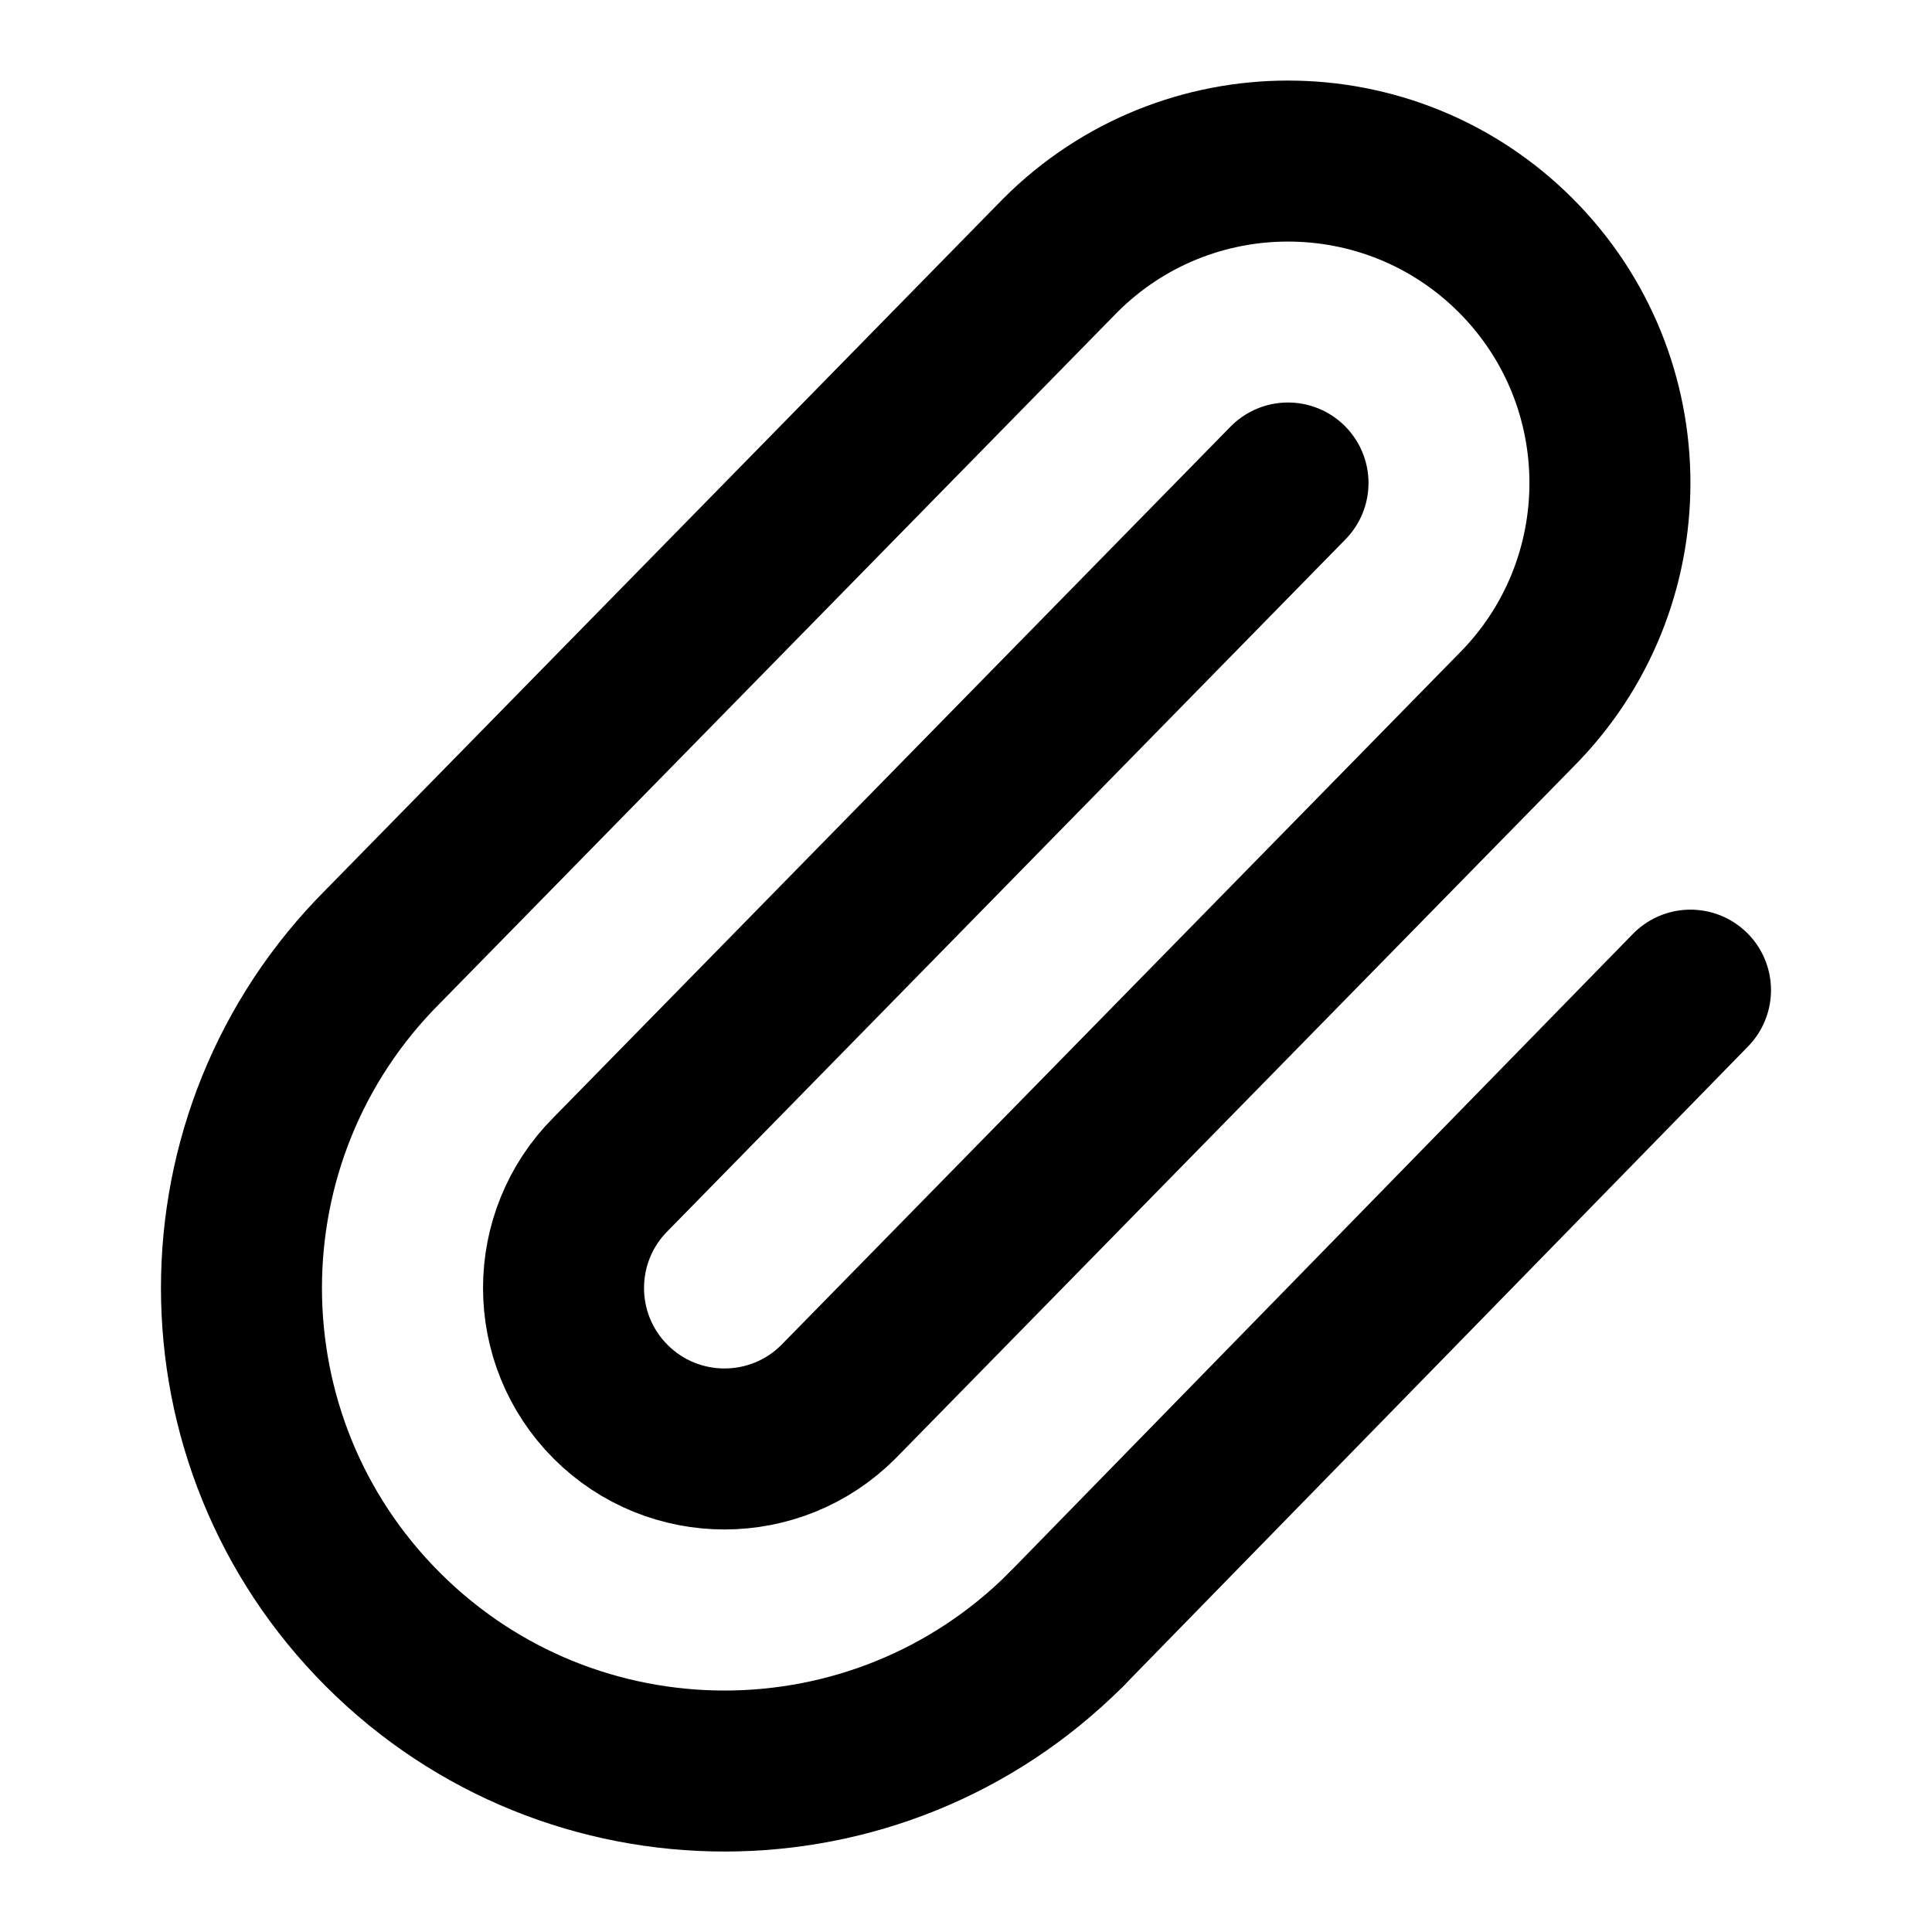
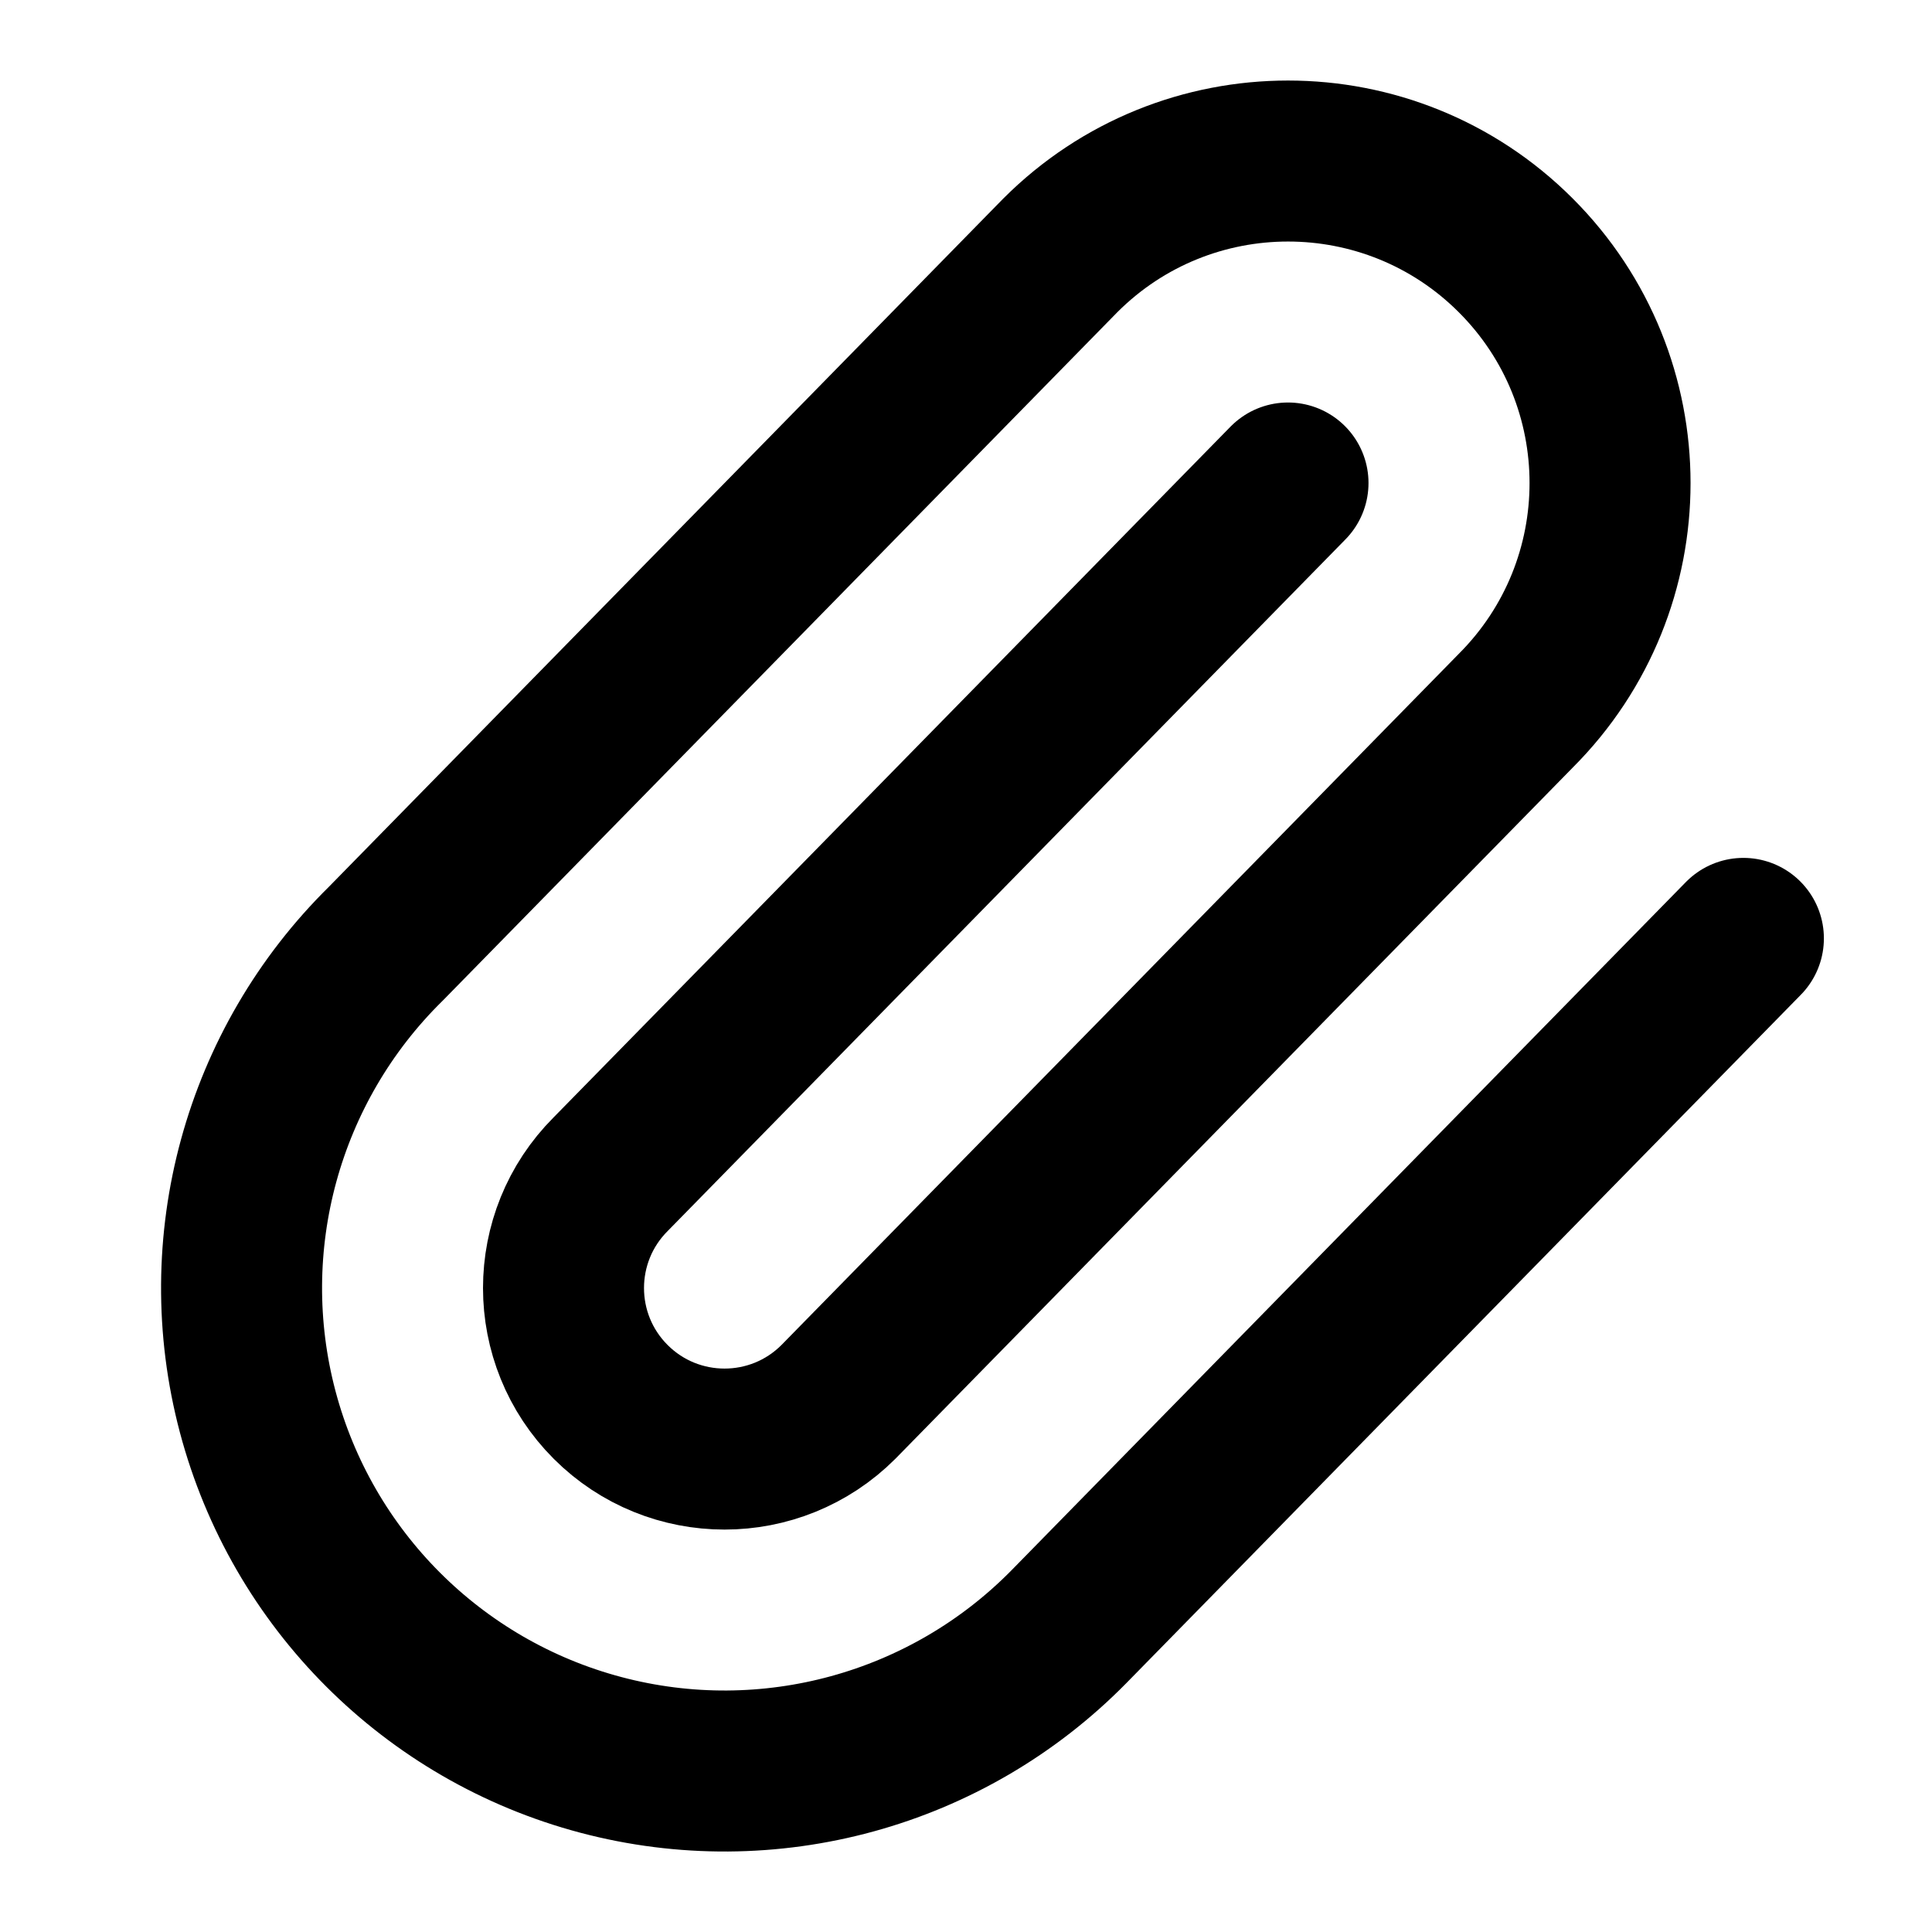
<svg xmlns="http://www.w3.org/2000/svg" viewBox="0 0 24 24" fill="none" stroke="currentColor" stroke-width="2" stroke-linecap="round" stroke-linejoin="round">
-   <path d="M13.234 20.252 21 12.3" />
-   <path d="m16 6-8.414 8.586a2 2 0 0 0 0 2.828 2 2 0 0 0 2.828 0l8.414-8.586a4 4 0 0 0 0-5.656 4 4 0 0 0-5.656 0l-8.415 8.585a6 6 0 1 0 8.486 8.486" />
+   <path d="m16 6-8.414 8.586a2 2 0 0 0 2.829 2.829l8.414-8.586a4 4 0 1 0-5.657-5.657l-8.379 8.551a6 6 0 1 0 8.485 8.485l8.379-8.551" />
</svg>
